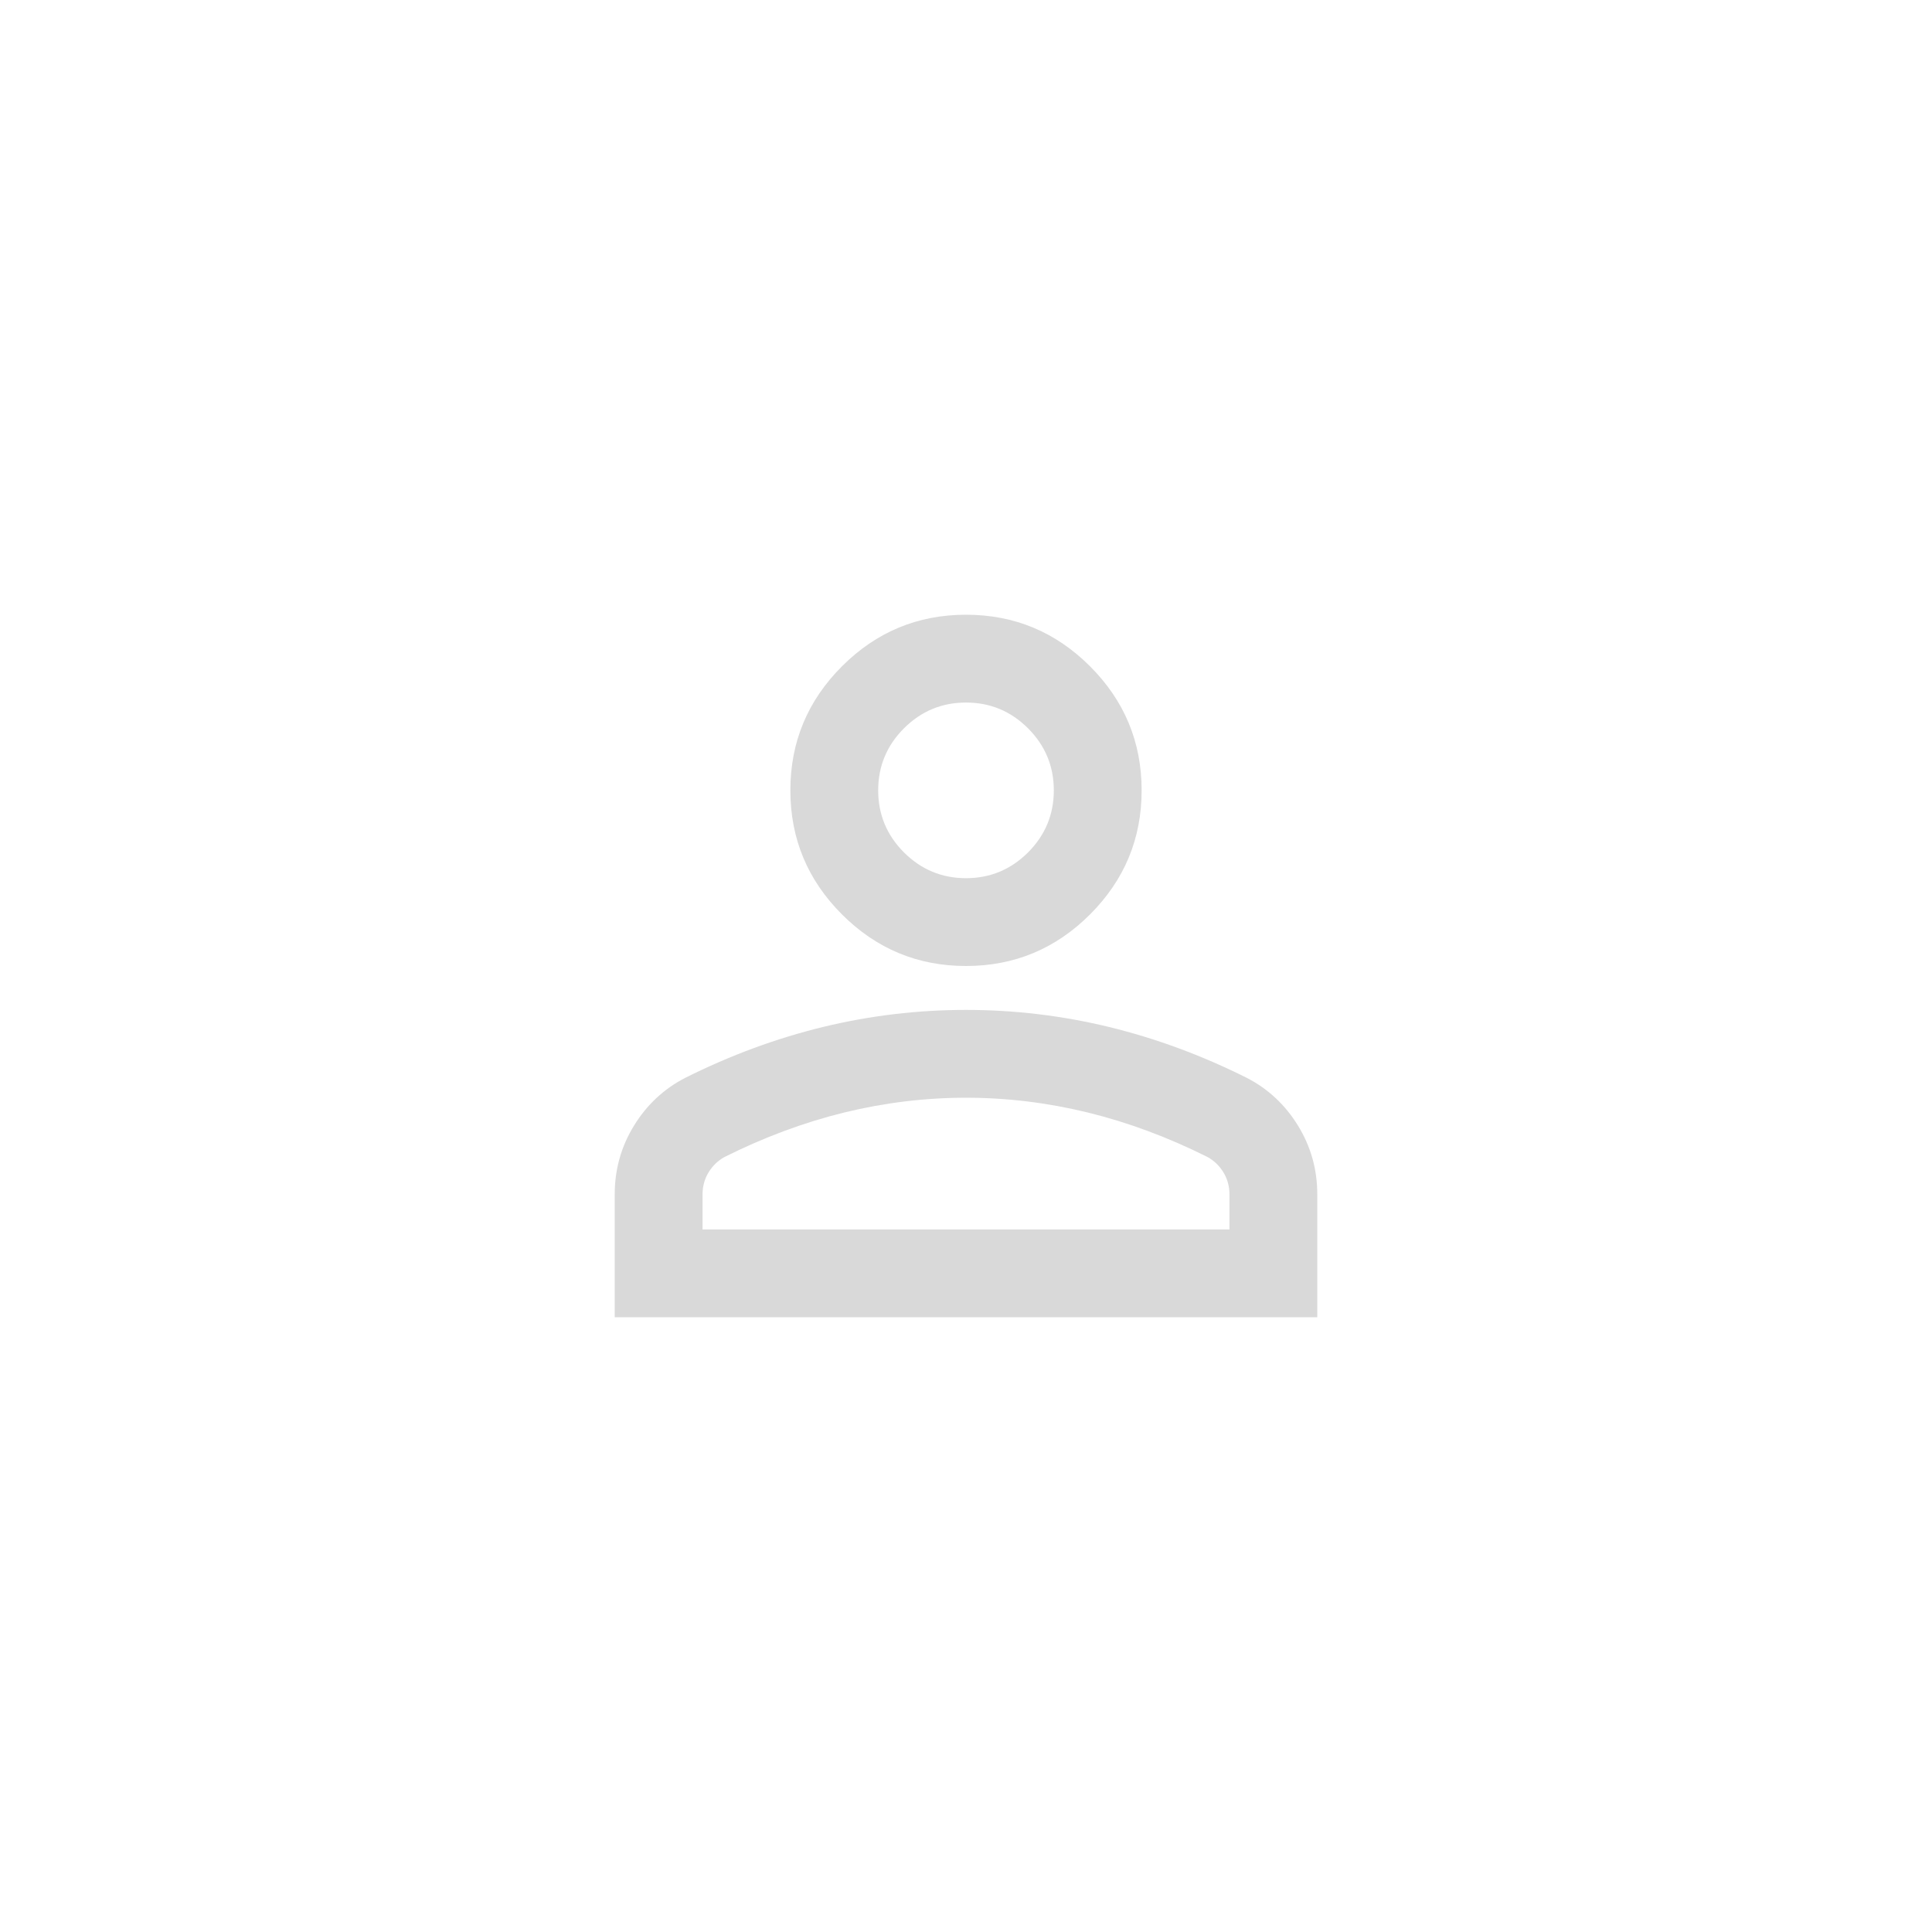
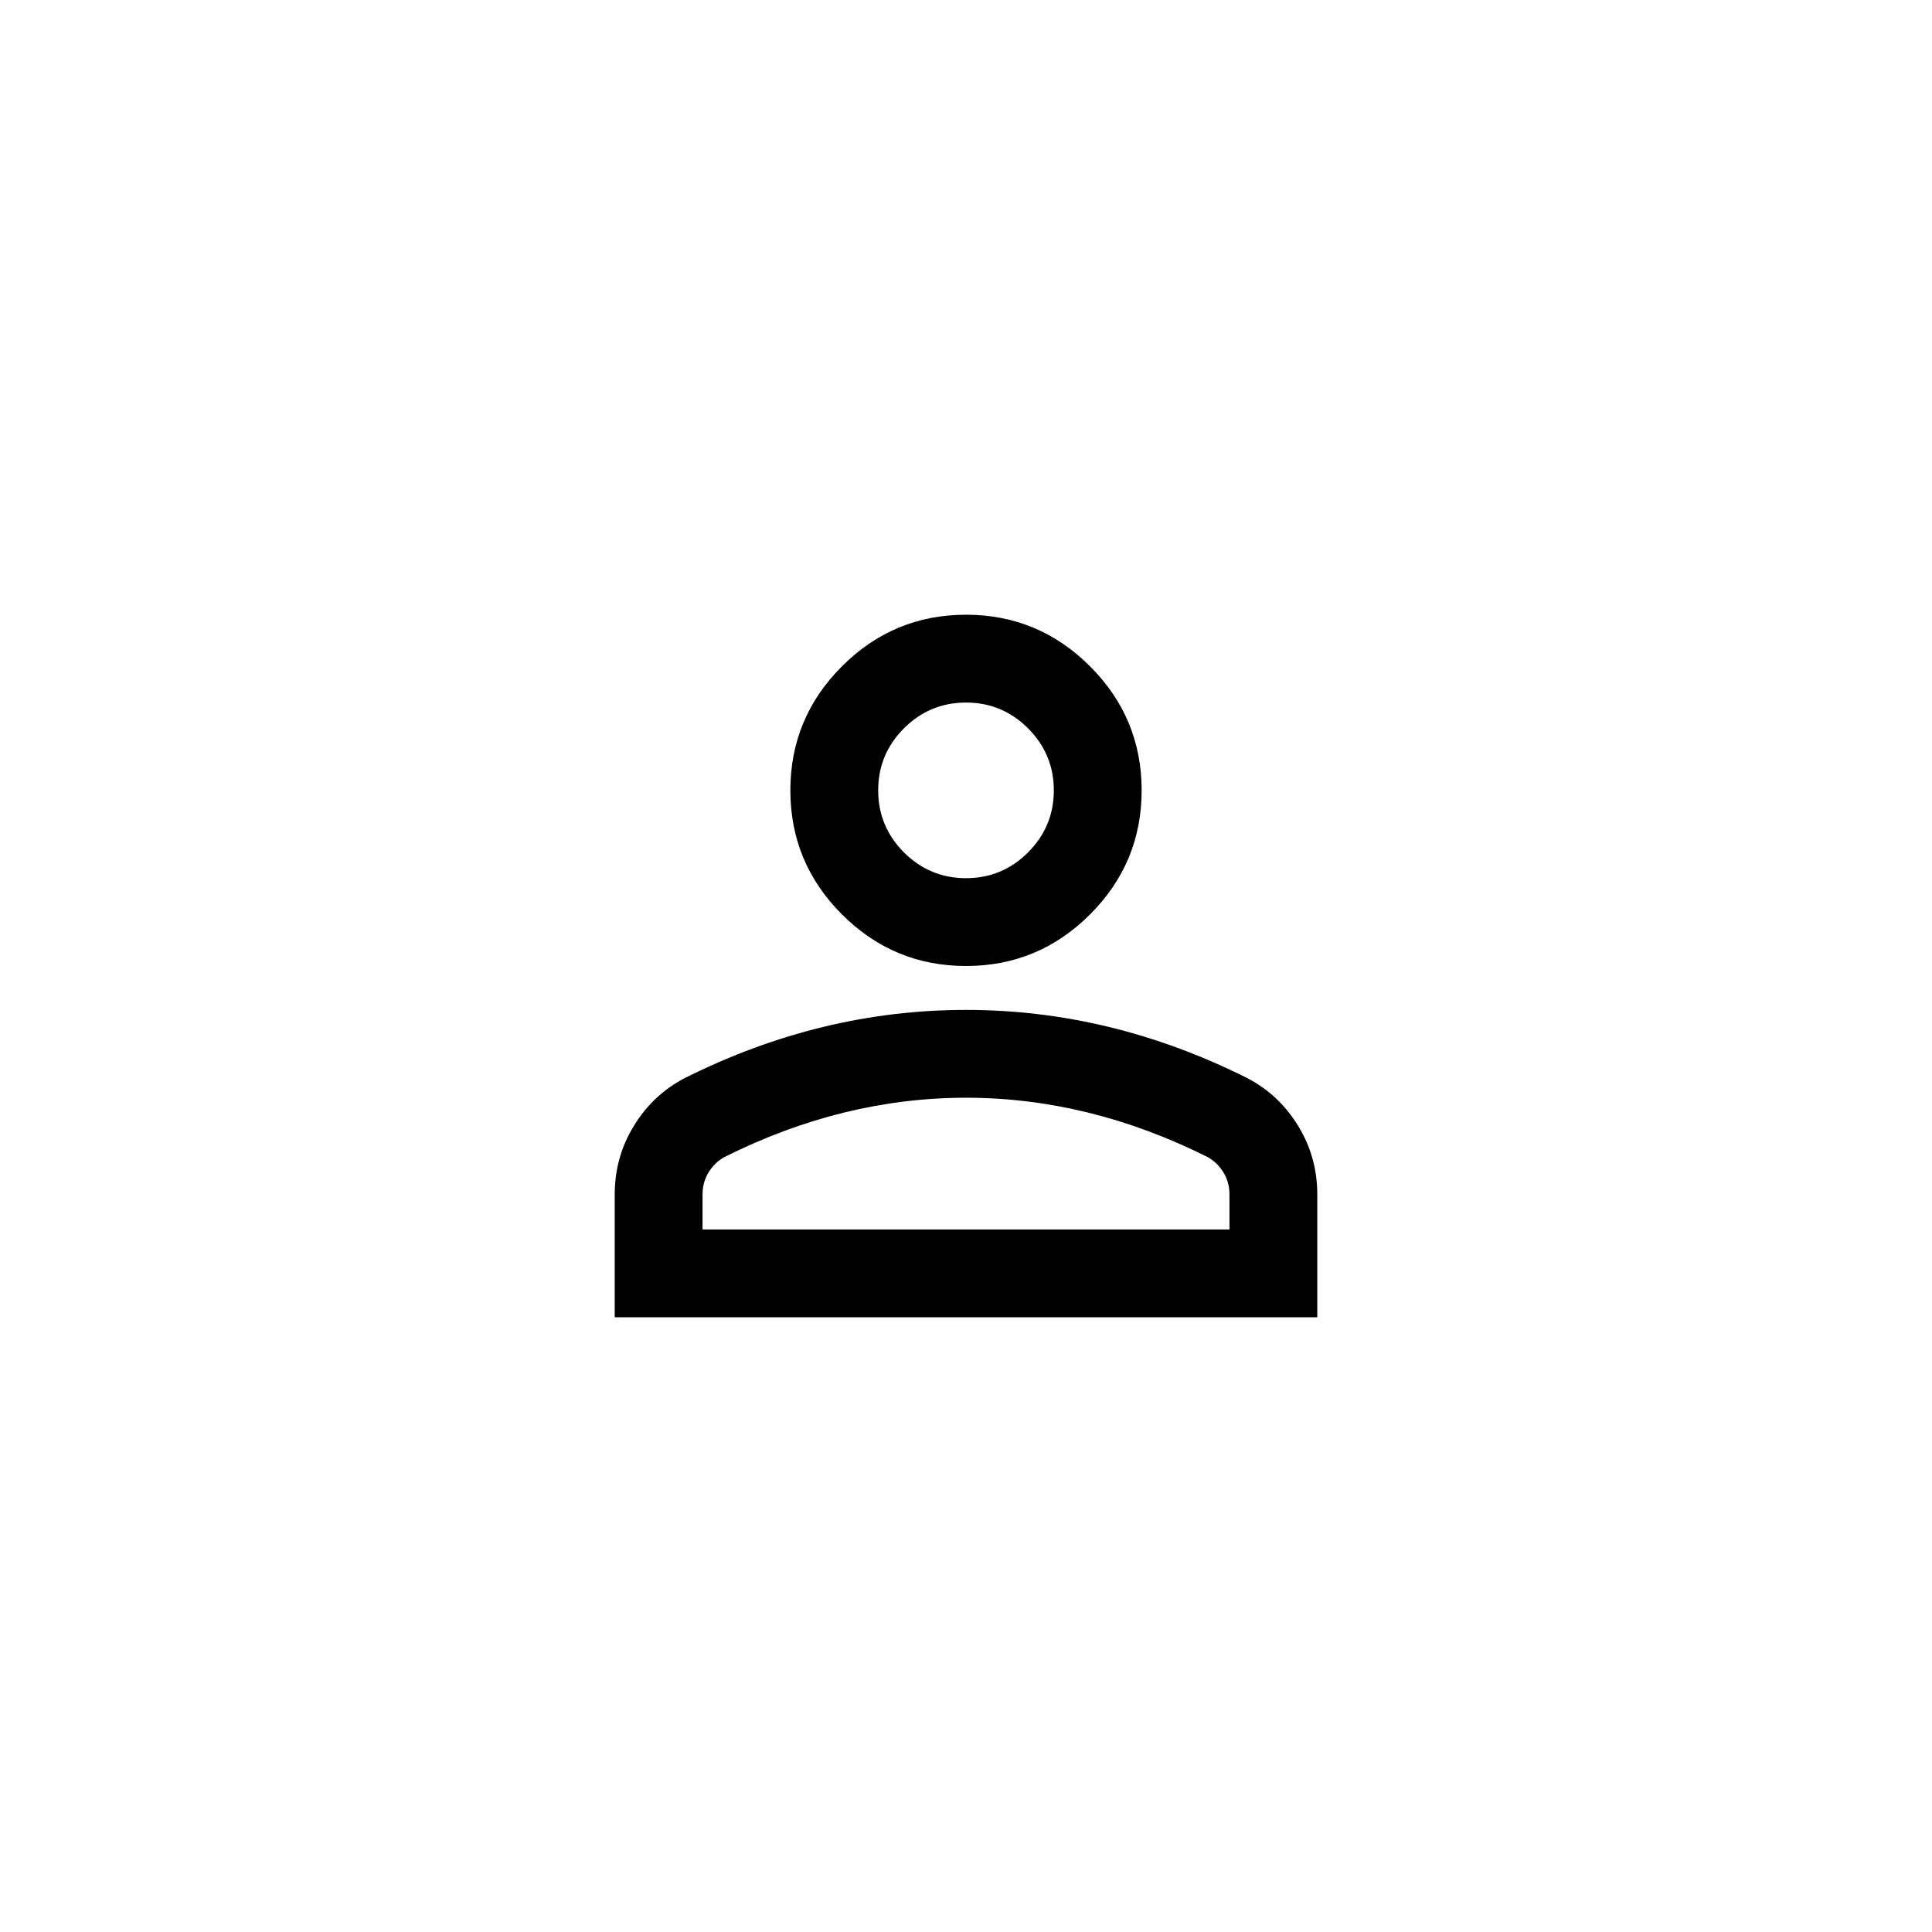
<svg xmlns="http://www.w3.org/2000/svg" width="44" height="44" viewBox="0 0 44 44" fill="none">
-   <mask id="mask0_963_4098" style="mask-type:alpha" maskUnits="userSpaceOnUse" x="10" y="10" width="24" height="24">
+   <mask id="mask0_963_4094" style="mask-type:alpha" maskUnits="userSpaceOnUse" x="10" y="10" width="24" height="24">
    <rect x="10" y="10" width="24" height="24" fill="#D9D9D9" />
  </mask>
-   <g mask="url(#mask0_963_4098)">
-     <path d="M19.175 20.825C18.392 20.042 18 19.1 18 18C18 16.9 18.392 15.958 19.175 15.175C19.958 14.392 20.9 14 22 14C23.1 14 24.042 14.392 24.825 15.175C25.608 15.958 26 16.9 26 18C26 19.1 25.608 20.042 24.825 20.825C24.042 21.608 23.1 22 22 22C20.9 22 19.958 21.608 19.175 20.825ZM14 30V27.2C14 26.633 14.146 26.113 14.438 25.637C14.729 25.163 15.117 24.8 15.6 24.55C16.633 24.033 17.683 23.646 18.75 23.387C19.817 23.129 20.9 23 22 23C23.1 23 24.183 23.129 25.25 23.387C26.317 23.646 27.367 24.033 28.4 24.55C28.883 24.8 29.271 25.163 29.562 25.637C29.854 26.113 30 26.633 30 27.2V30H14ZM16 28H28V27.2C28 27.017 27.954 26.85 27.863 26.7C27.771 26.55 27.65 26.433 27.5 26.35C26.6 25.9 25.692 25.562 24.775 25.337C23.858 25.113 22.933 25 22 25C21.067 25 20.142 25.113 19.225 25.337C18.308 25.562 17.4 25.9 16.5 26.35C16.35 26.433 16.229 26.55 16.137 26.7C16.046 26.85 16 27.017 16 27.2V28ZM23.413 19.413C23.804 19.021 24 18.55 24 18C24 17.45 23.804 16.979 23.413 16.587C23.021 16.196 22.55 16 22 16C21.45 16 20.979 16.196 20.587 16.587C20.196 16.979 20 17.45 20 18C20 18.55 20.196 19.021 20.587 19.413C20.979 19.804 21.45 20 22 20C22.55 20 23.021 19.804 23.413 19.413Z" fill="#D9D9D9" />
+   <g mask="url(#mask0_963_4094)">
+     <path d="M19.175 20.825C18.392 20.042 18 19.1 18 18C18 16.9 18.392 15.958 19.175 15.175C19.958 14.392 20.9 14 22 14C23.1 14 24.042 14.392 24.825 15.175C25.608 15.958 26 16.9 26 18C26 19.1 25.608 20.042 24.825 20.825C24.042 21.608 23.1 22 22 22C20.9 22 19.958 21.608 19.175 20.825ZM14 30V27.2C14 26.633 14.146 26.113 14.438 25.637C14.729 25.163 15.117 24.8 15.6 24.55C16.633 24.033 17.683 23.646 18.75 23.387C19.817 23.129 20.9 23 22 23C23.1 23 24.183 23.129 25.25 23.387C26.317 23.646 27.367 24.033 28.4 24.55C28.883 24.8 29.271 25.163 29.562 25.637C29.854 26.113 30 26.633 30 27.2V30H14ZM16 28H28V27.2C28 27.017 27.954 26.85 27.863 26.7C27.771 26.55 27.65 26.433 27.5 26.35C26.6 25.9 25.692 25.562 24.775 25.337C23.858 25.113 22.933 25 22 25C21.067 25 20.142 25.113 19.225 25.337C18.308 25.562 17.4 25.9 16.5 26.35C16.35 26.433 16.229 26.55 16.137 26.7C16.046 26.85 16 27.017 16 27.2V28ZM23.413 19.413C23.804 19.021 24 18.55 24 18C24 17.45 23.804 16.979 23.413 16.587C23.021 16.196 22.55 16 22 16C21.45 16 20.979 16.196 20.587 16.587C20.196 16.979 20 17.45 20 18C20 18.55 20.196 19.021 20.587 19.413C20.979 19.804 21.45 20 22 20C22.55 20 23.021 19.804 23.413 19.413Z" fill="currentColor" />
  </g>
</svg>
